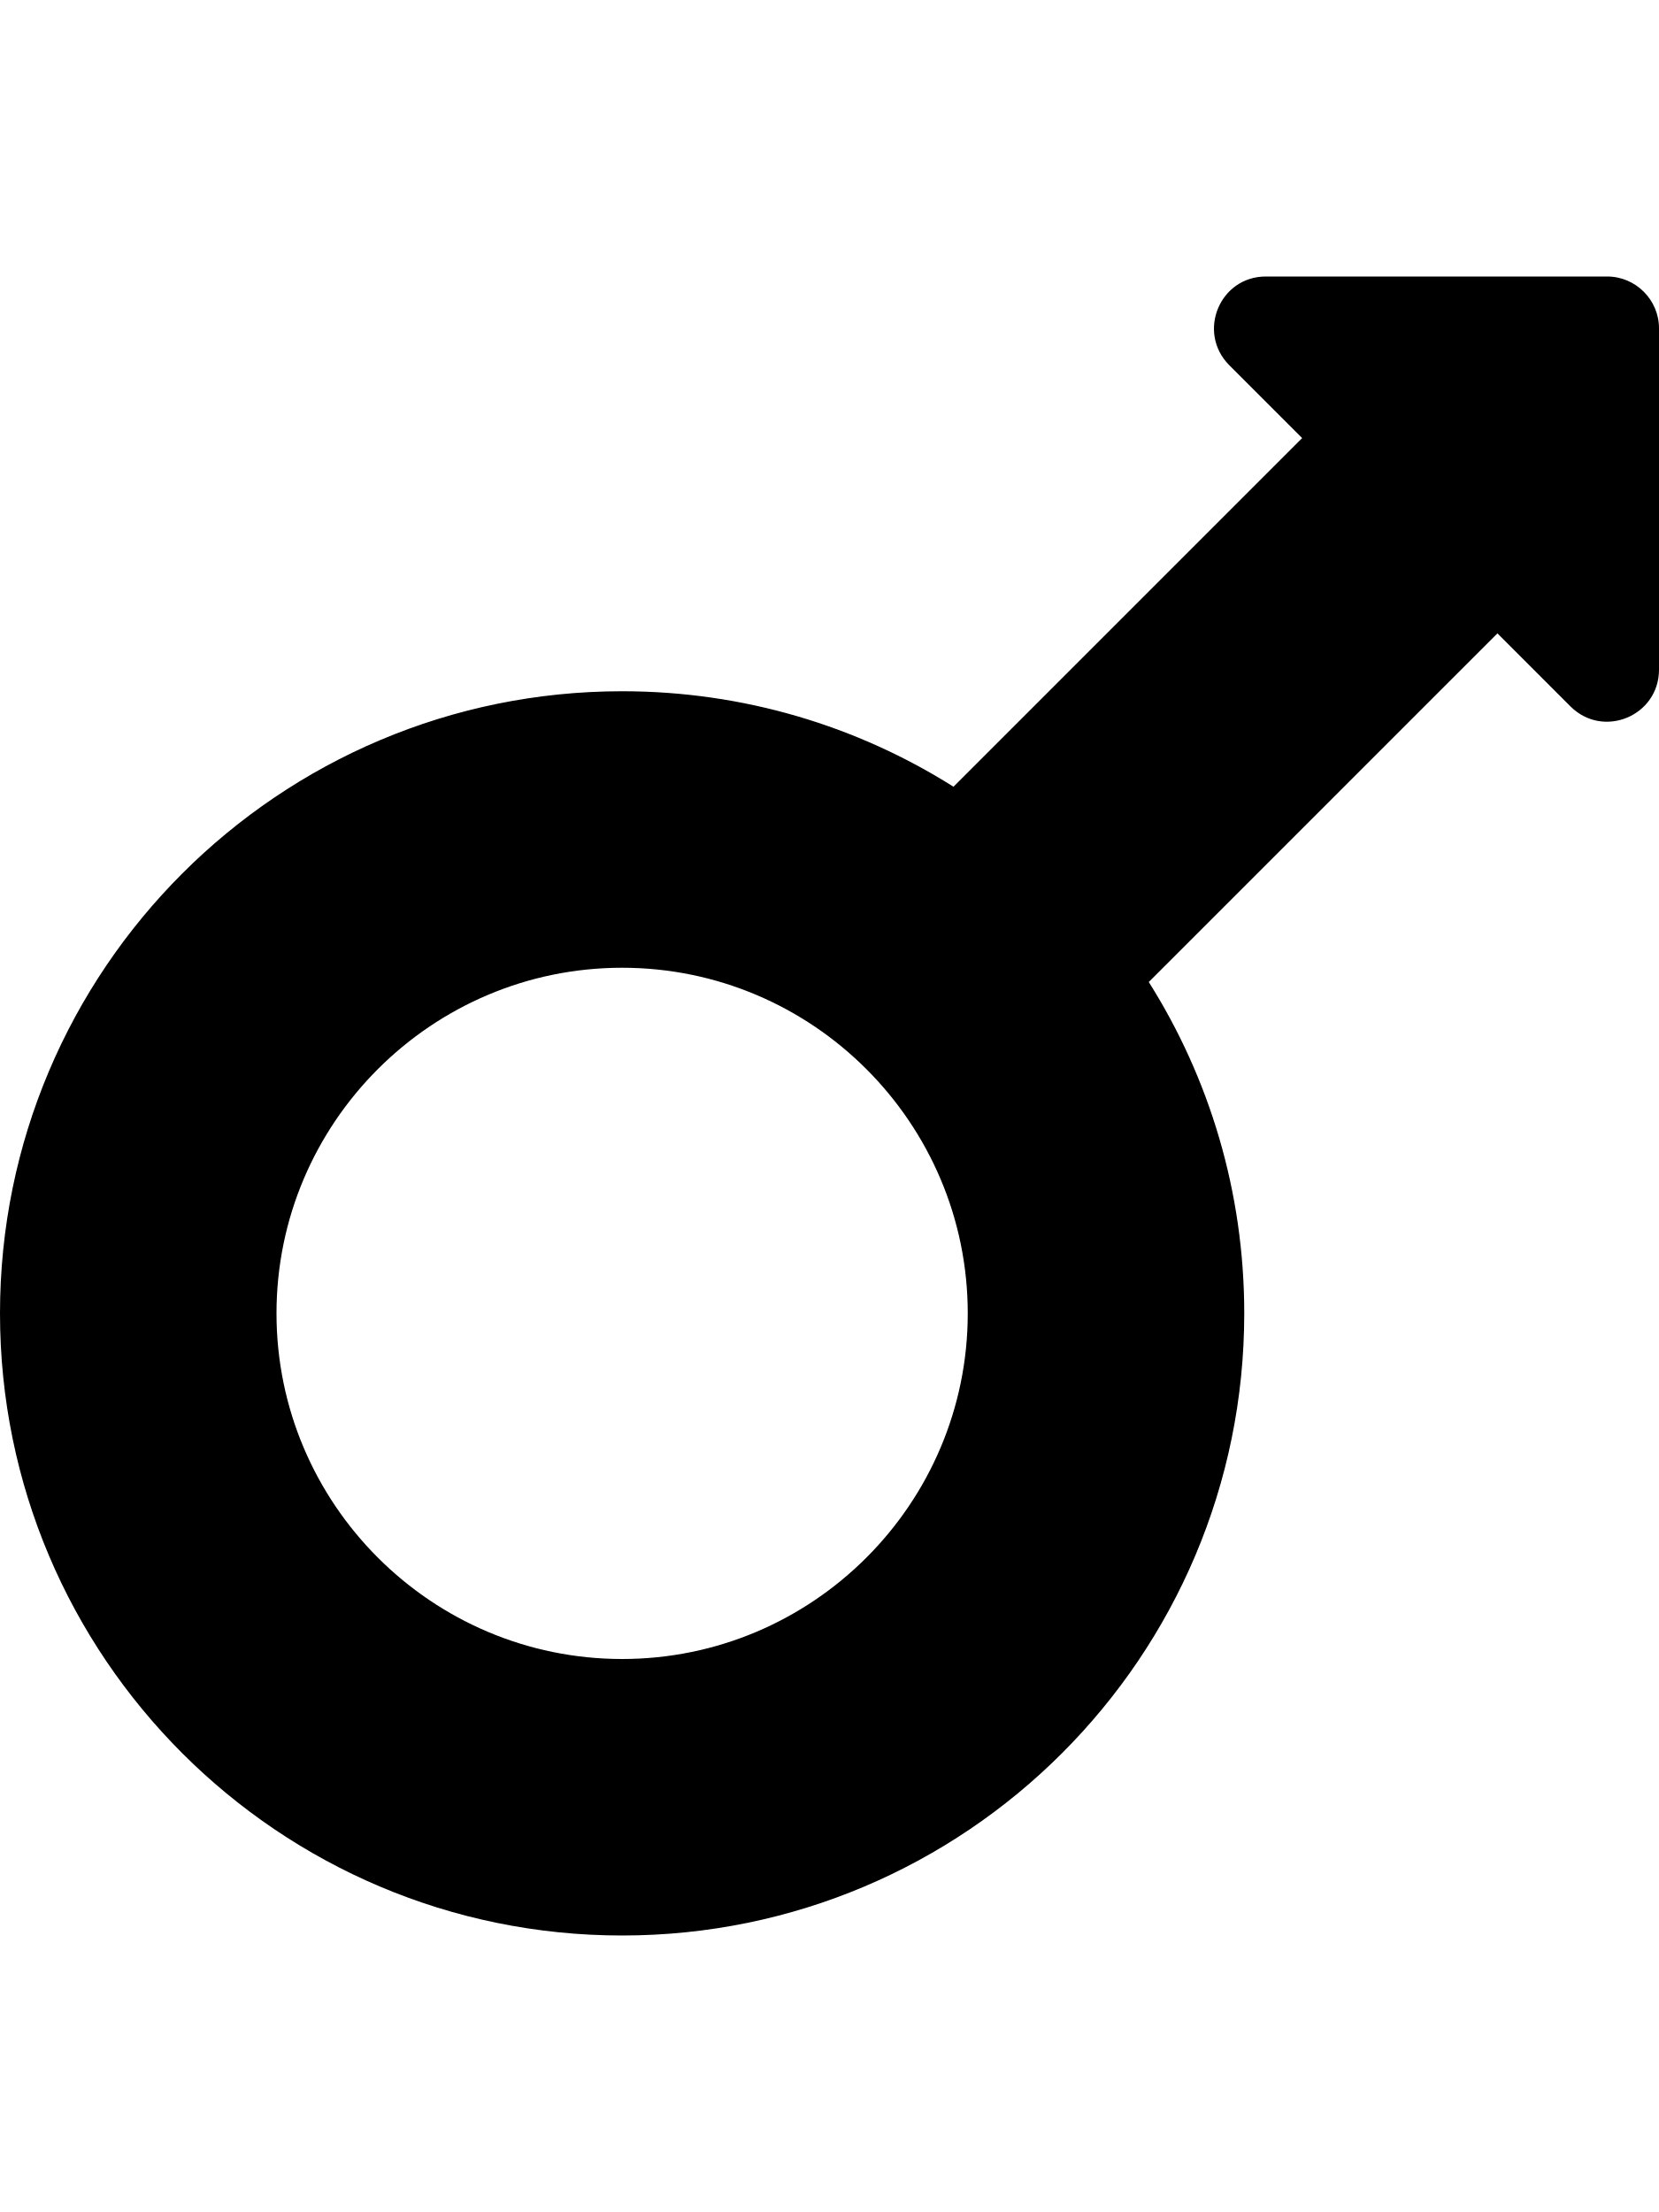
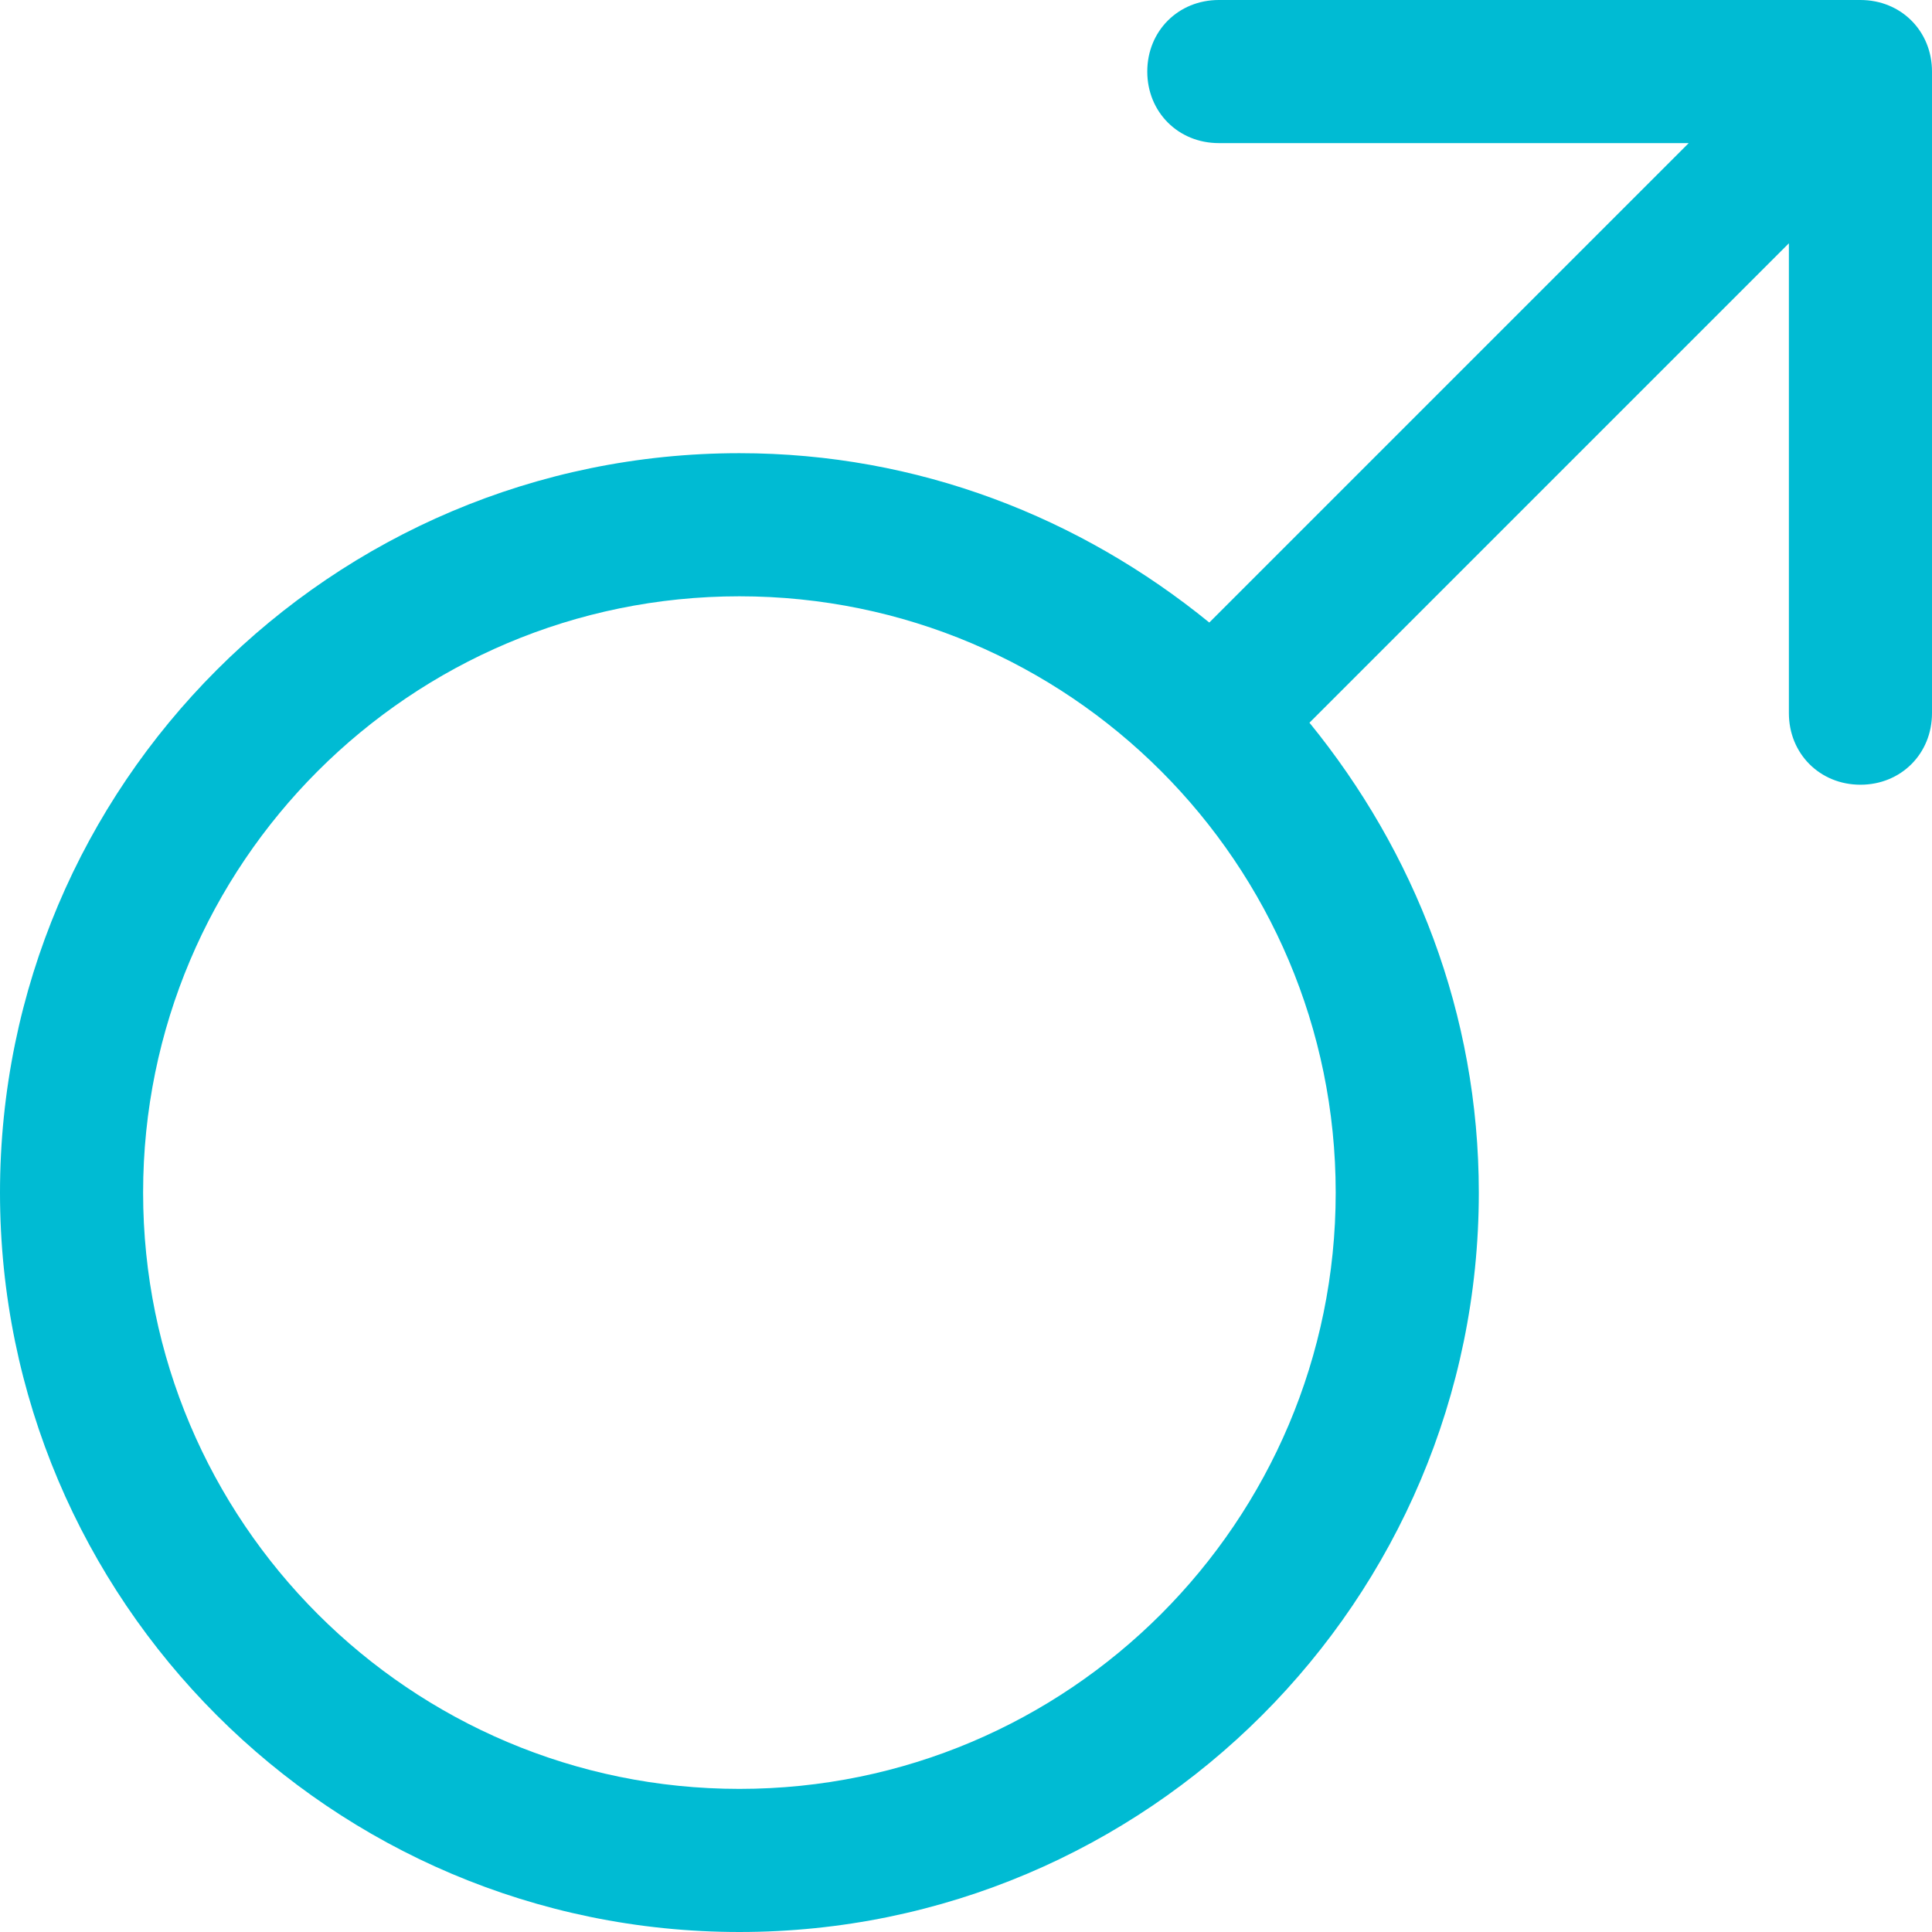
- <svg xmlns="http://www.w3.org/2000/svg" viewBox="0 0 384 512">
-   <path d="M372 64h-79c-10.7 0-16 12.9-8.5 20.5l16.9 16.9-80.7 80.7c-22.2-14-48.5-22.1-76.7-22.1C64.5 160 0 224.5 0 304s64.5 144 144 144 144-64.5 144-144c0-28.2-8.1-54.5-22.1-76.7l80.7-80.7 16.9 16.9c7.6 7.6 20.5 2.2 20.5-8.5V76c0-6.6-5.4-12-12-12zM144 384c-44.1 0-80-35.9-80-80s35.9-80 80-80 80 35.9 80 80-35.9 80-80 80z" />
+ <svg xmlns="http://www.w3.org/2000/svg" id="Capa_1" x="0px" y="0px" viewBox="0 0 423.184 423.184" width="20px" xml:space="preserve">
+   <path d="M407.51,0H266.971c-8.882,0-15.673,6.792-15.673,15.673s6.792,15.673,15.673,15.673h102.922 L264.882,136.359c-28.212-22.988-63.739-37.094-102.922-37.094C72.62,99.265,0,171.886,0,261.224s72.62,161.959,161.959,161.959 s161.959-72.62,161.959-161.959c0-39.184-14.106-74.71-37.094-102.922L391.837,53.29v102.922c0,8.882,6.792,15.673,15.673,15.673 s15.673-6.792,15.673-15.673V15.673C423.184,6.792,416.392,0,407.51,0z M161.959,391.837c-72.098,0-130.612-58.514-130.612-130.612 s58.514-130.612,130.612-130.612s130.612,58.514,130.612,130.612S234.057,391.837,161.959,391.837z" style="fill: rgb(0, 187, 211);" />
</svg>
